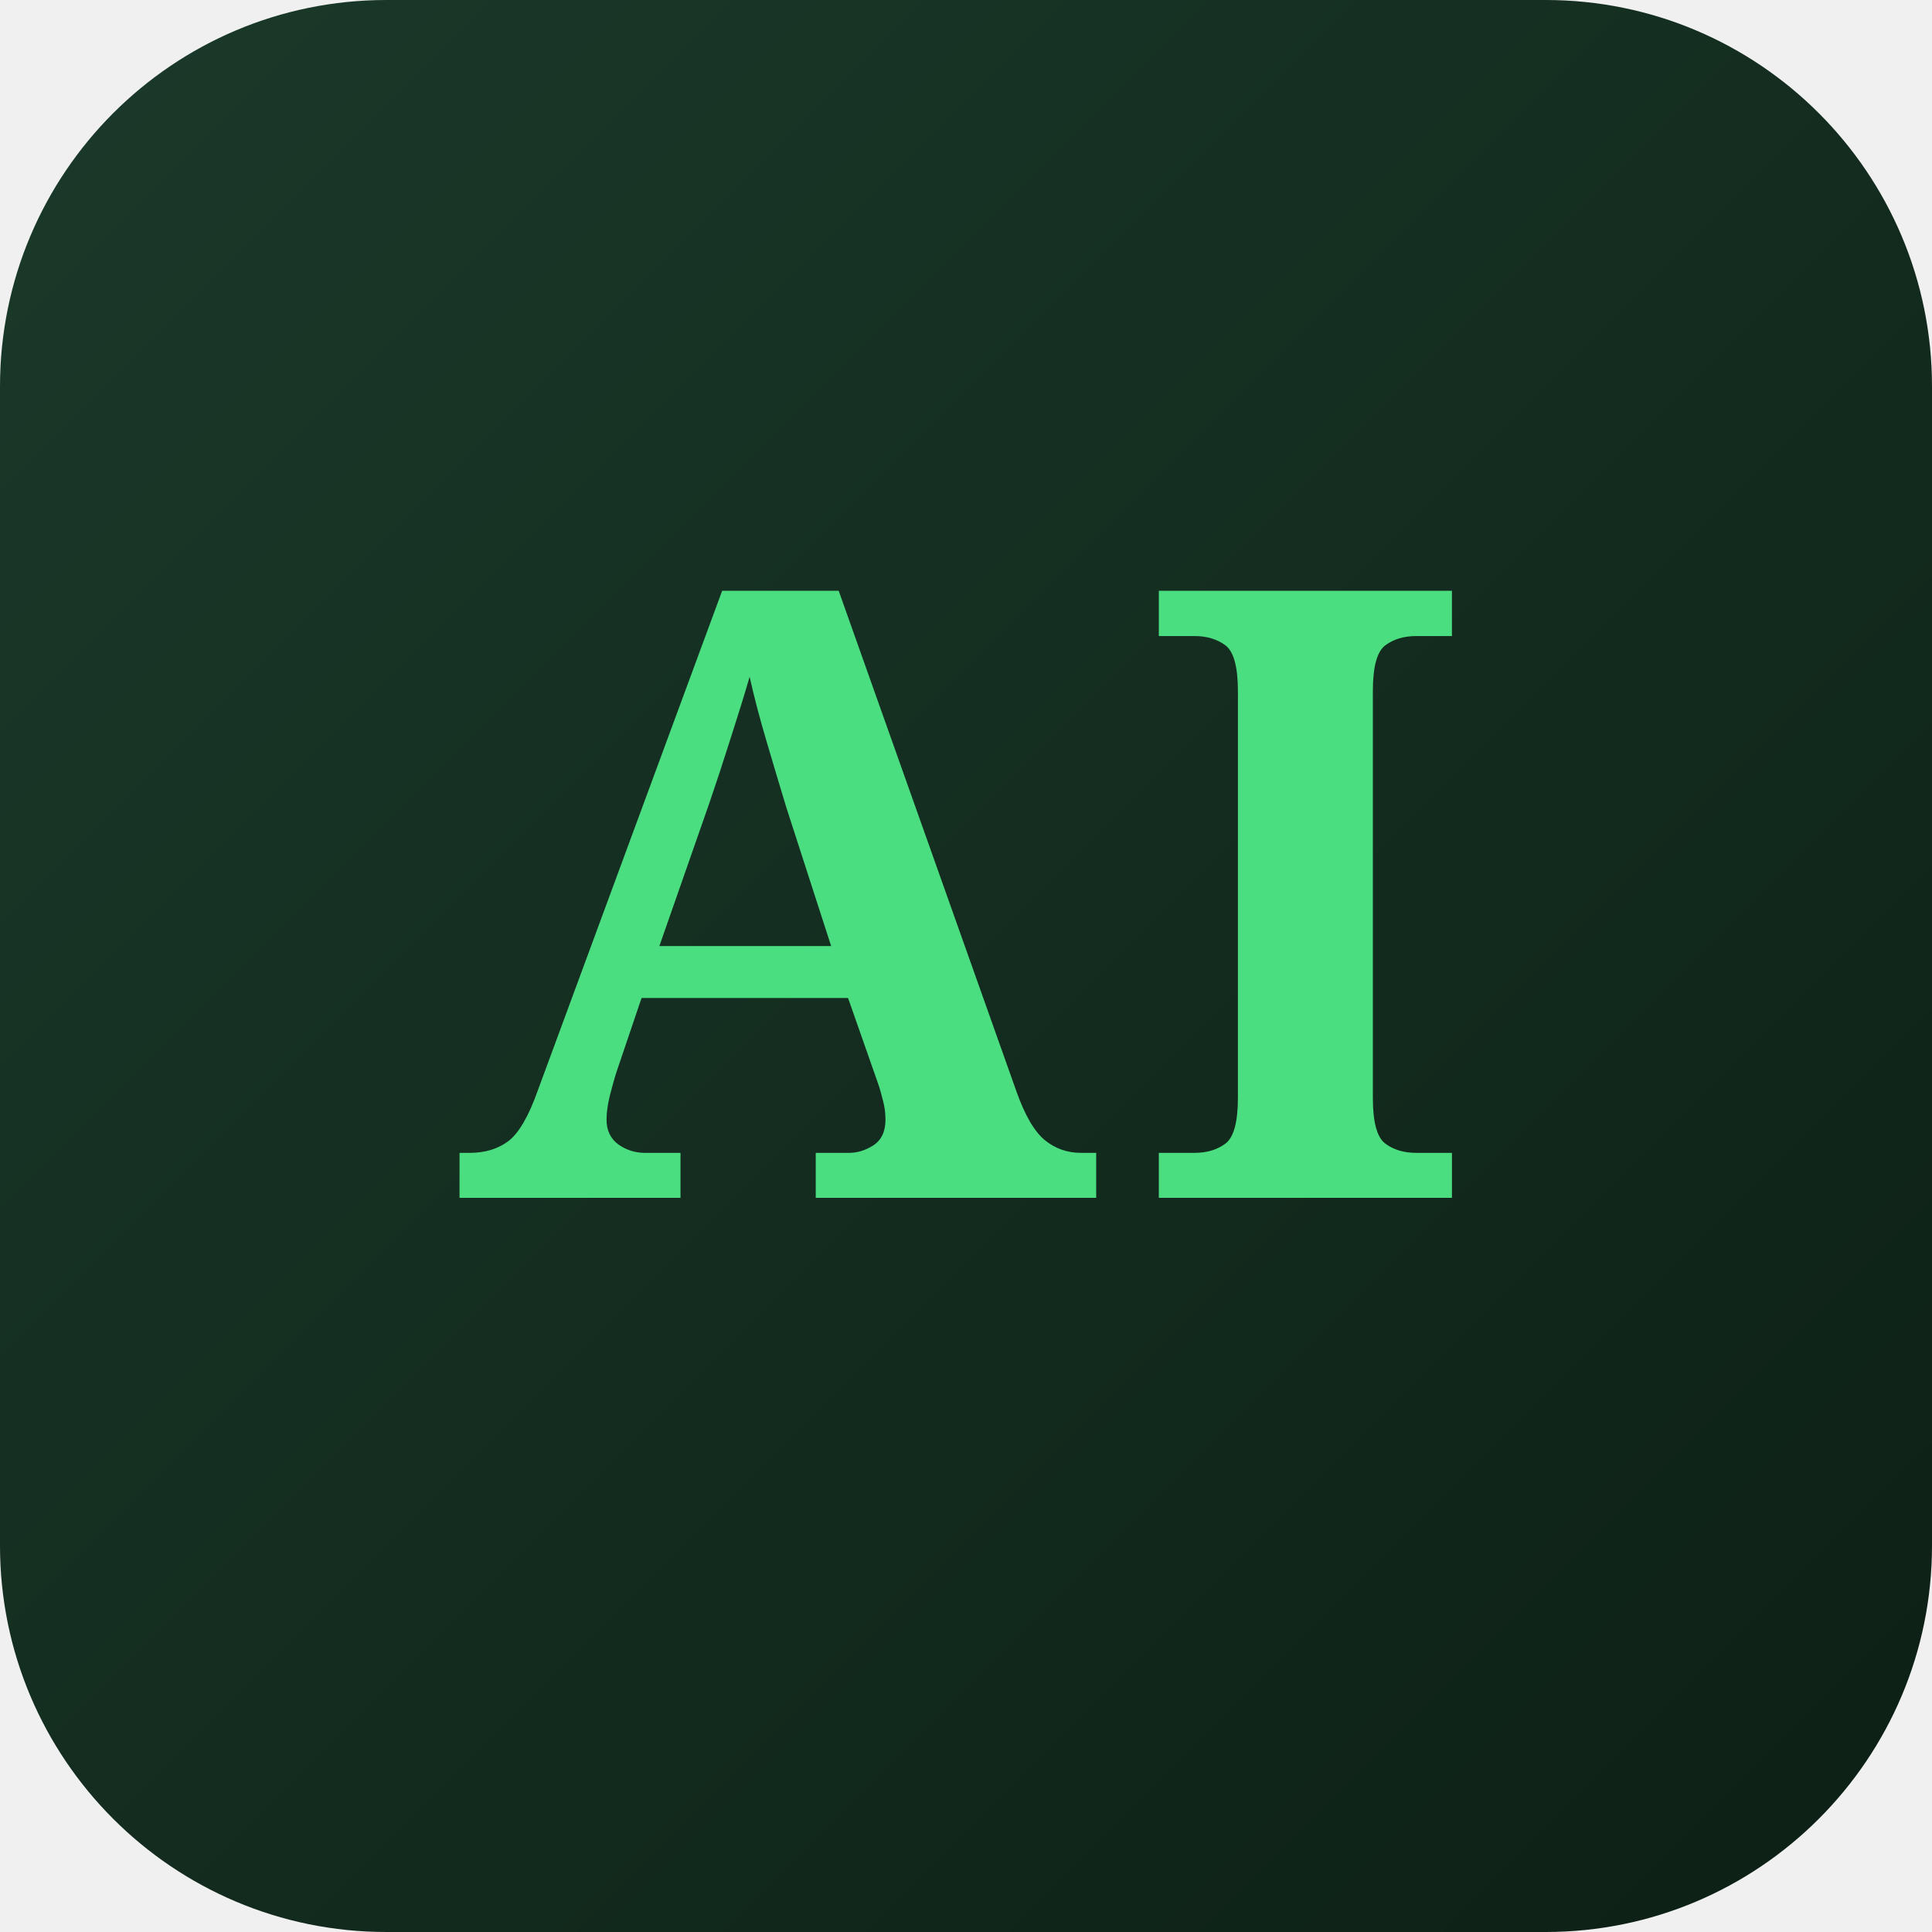
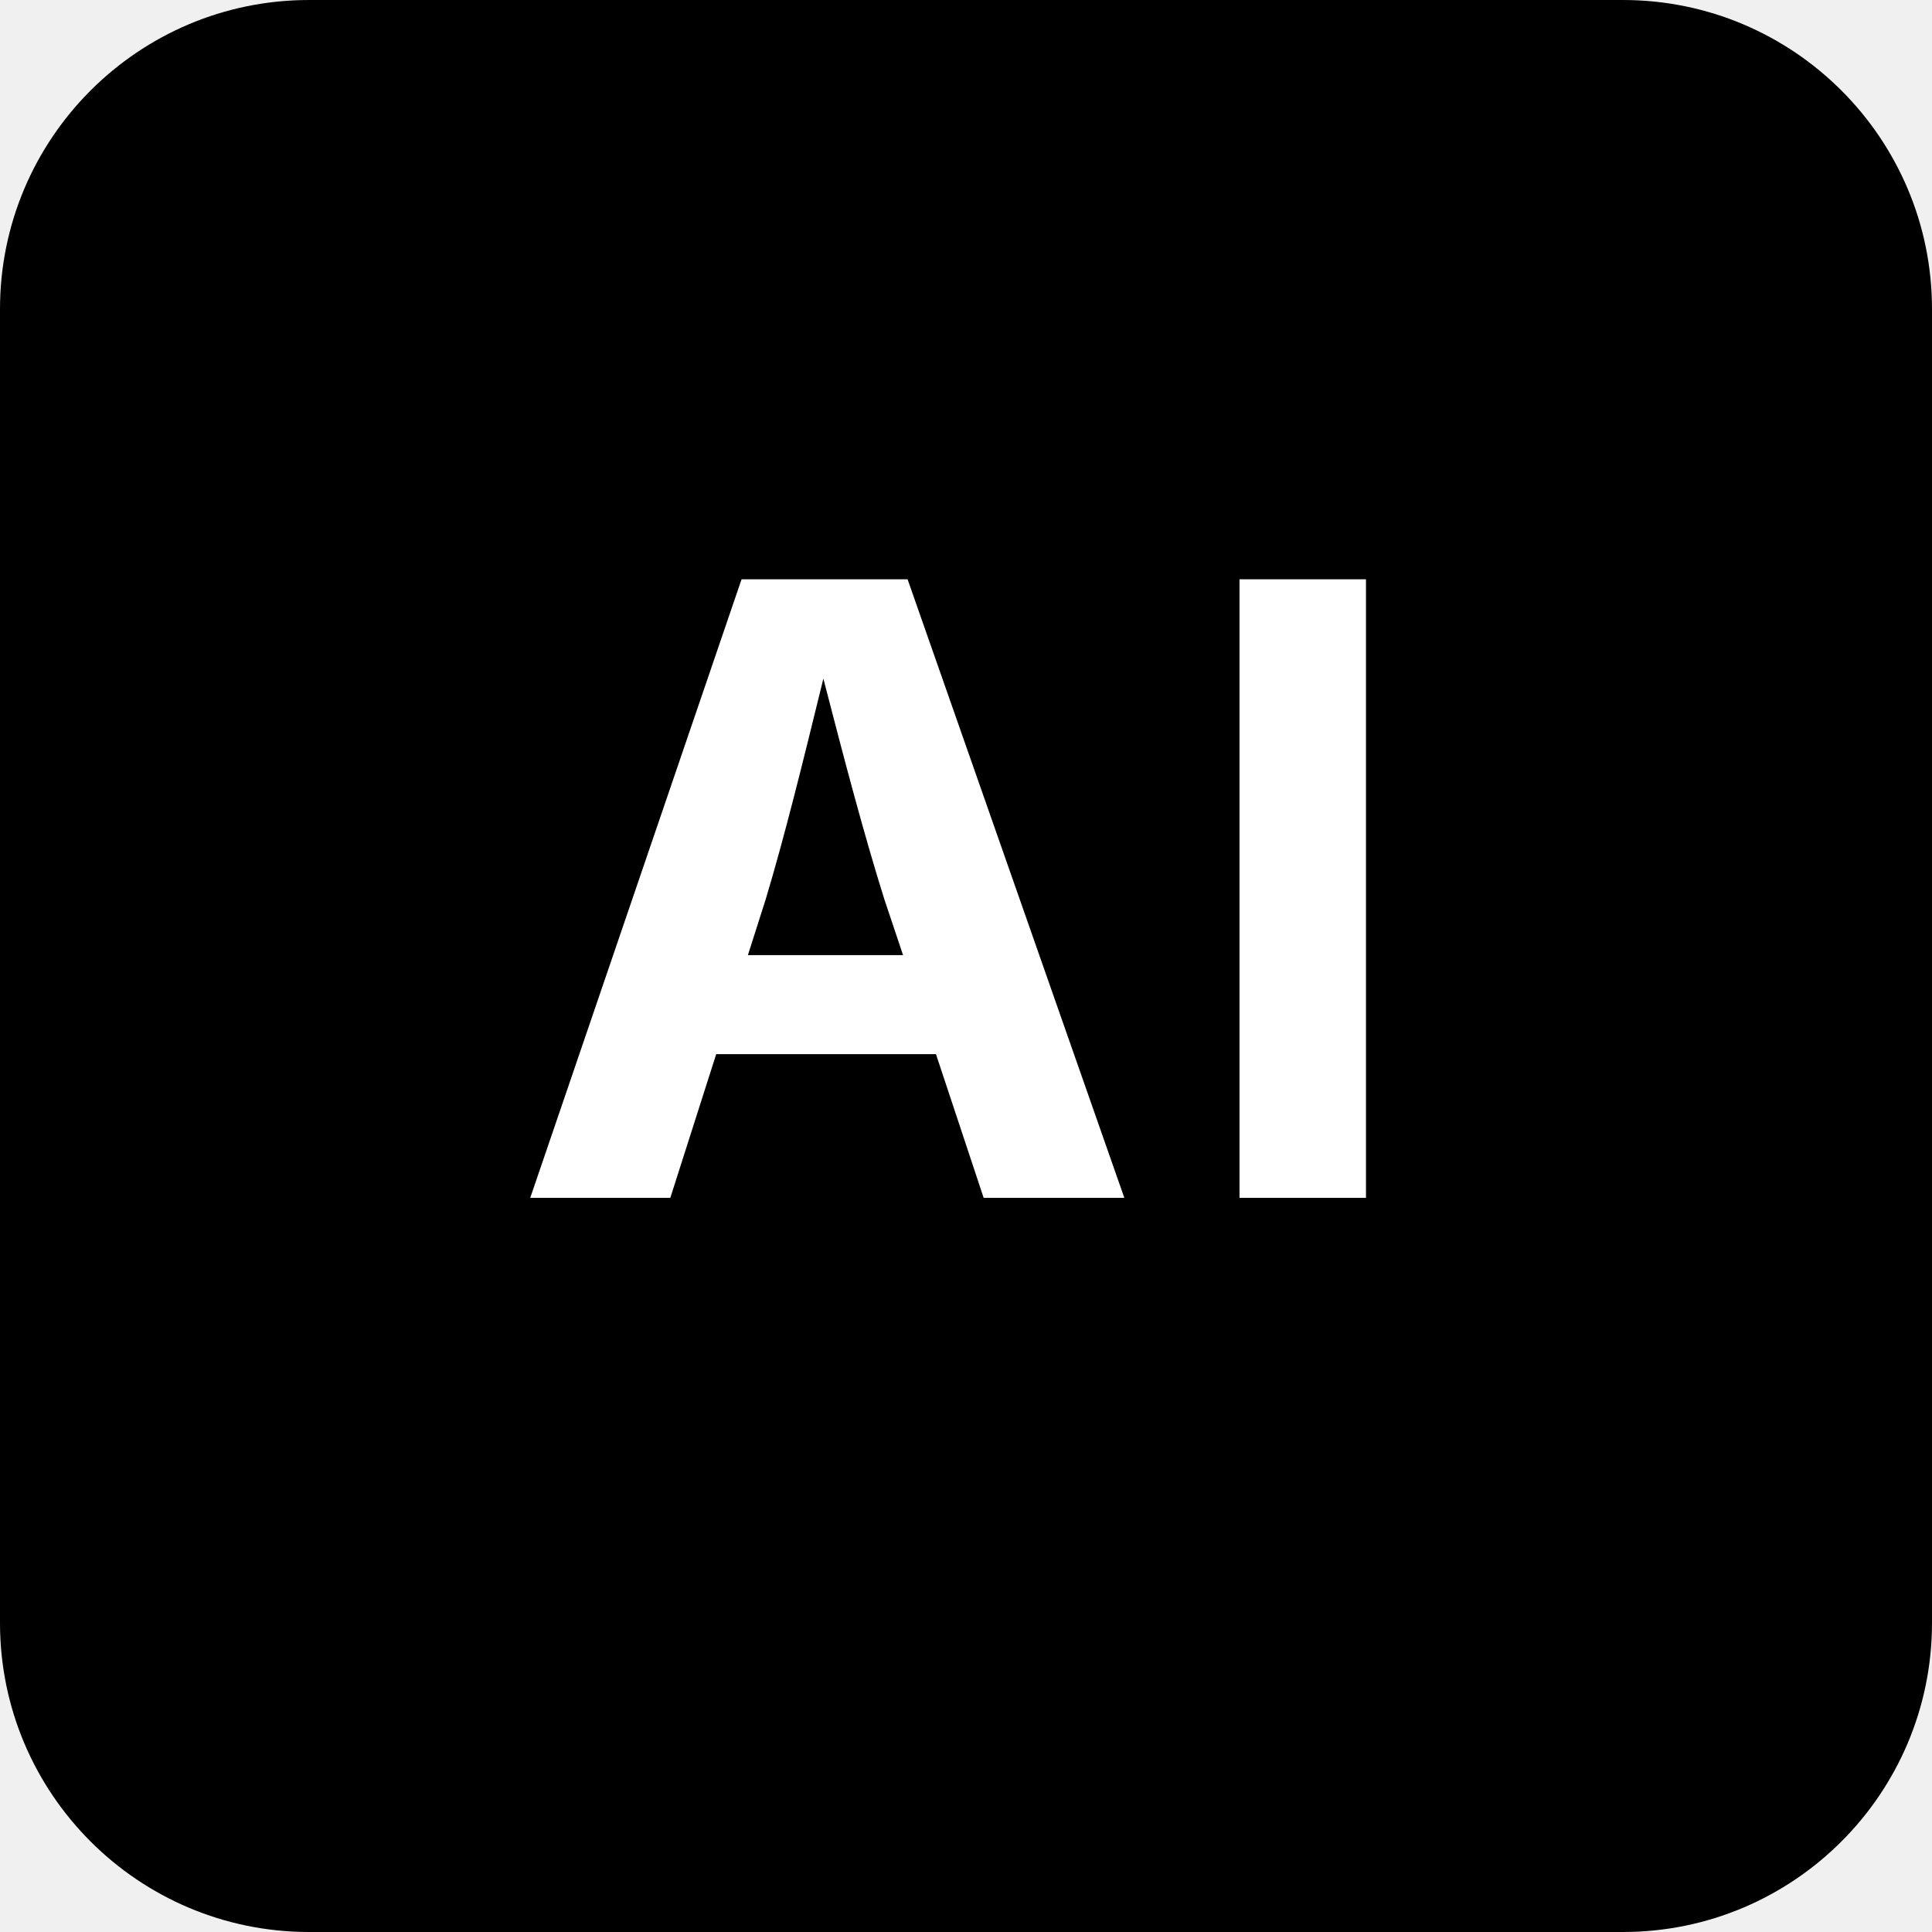
<svg xmlns="http://www.w3.org/2000/svg" viewBox="0 0 100 100">
-   <defs>
-     <linearGradient id="bg" x1="0%" y1="0%" x2="100%" y2="100%">
-       <stop offset="0%" stop-color="#1a3a2a" />
-       <stop offset="100%" stop-color="#0d1f15" />
-     </linearGradient>
-   </defs>
-   <rect width="100" height="100" rx="20" fill="url(#bg)" />
-   <text x="50" y="62" font-family="'Libre Baskerville', 'Noto Sans SC', serif" font-size="44" font-weight="700" fill="#4ade80" text-anchor="middle" letter-spacing="2">AI</text>
+   <rect width="100" height="100" rx="16" fill="#000000" />
+   <text x="50" y="62" font-family="Inter, system-ui, sans-serif" font-size="44" font-weight="700" fill="#ffffff" text-anchor="middle" letter-spacing="2">AI</text>
</svg>
